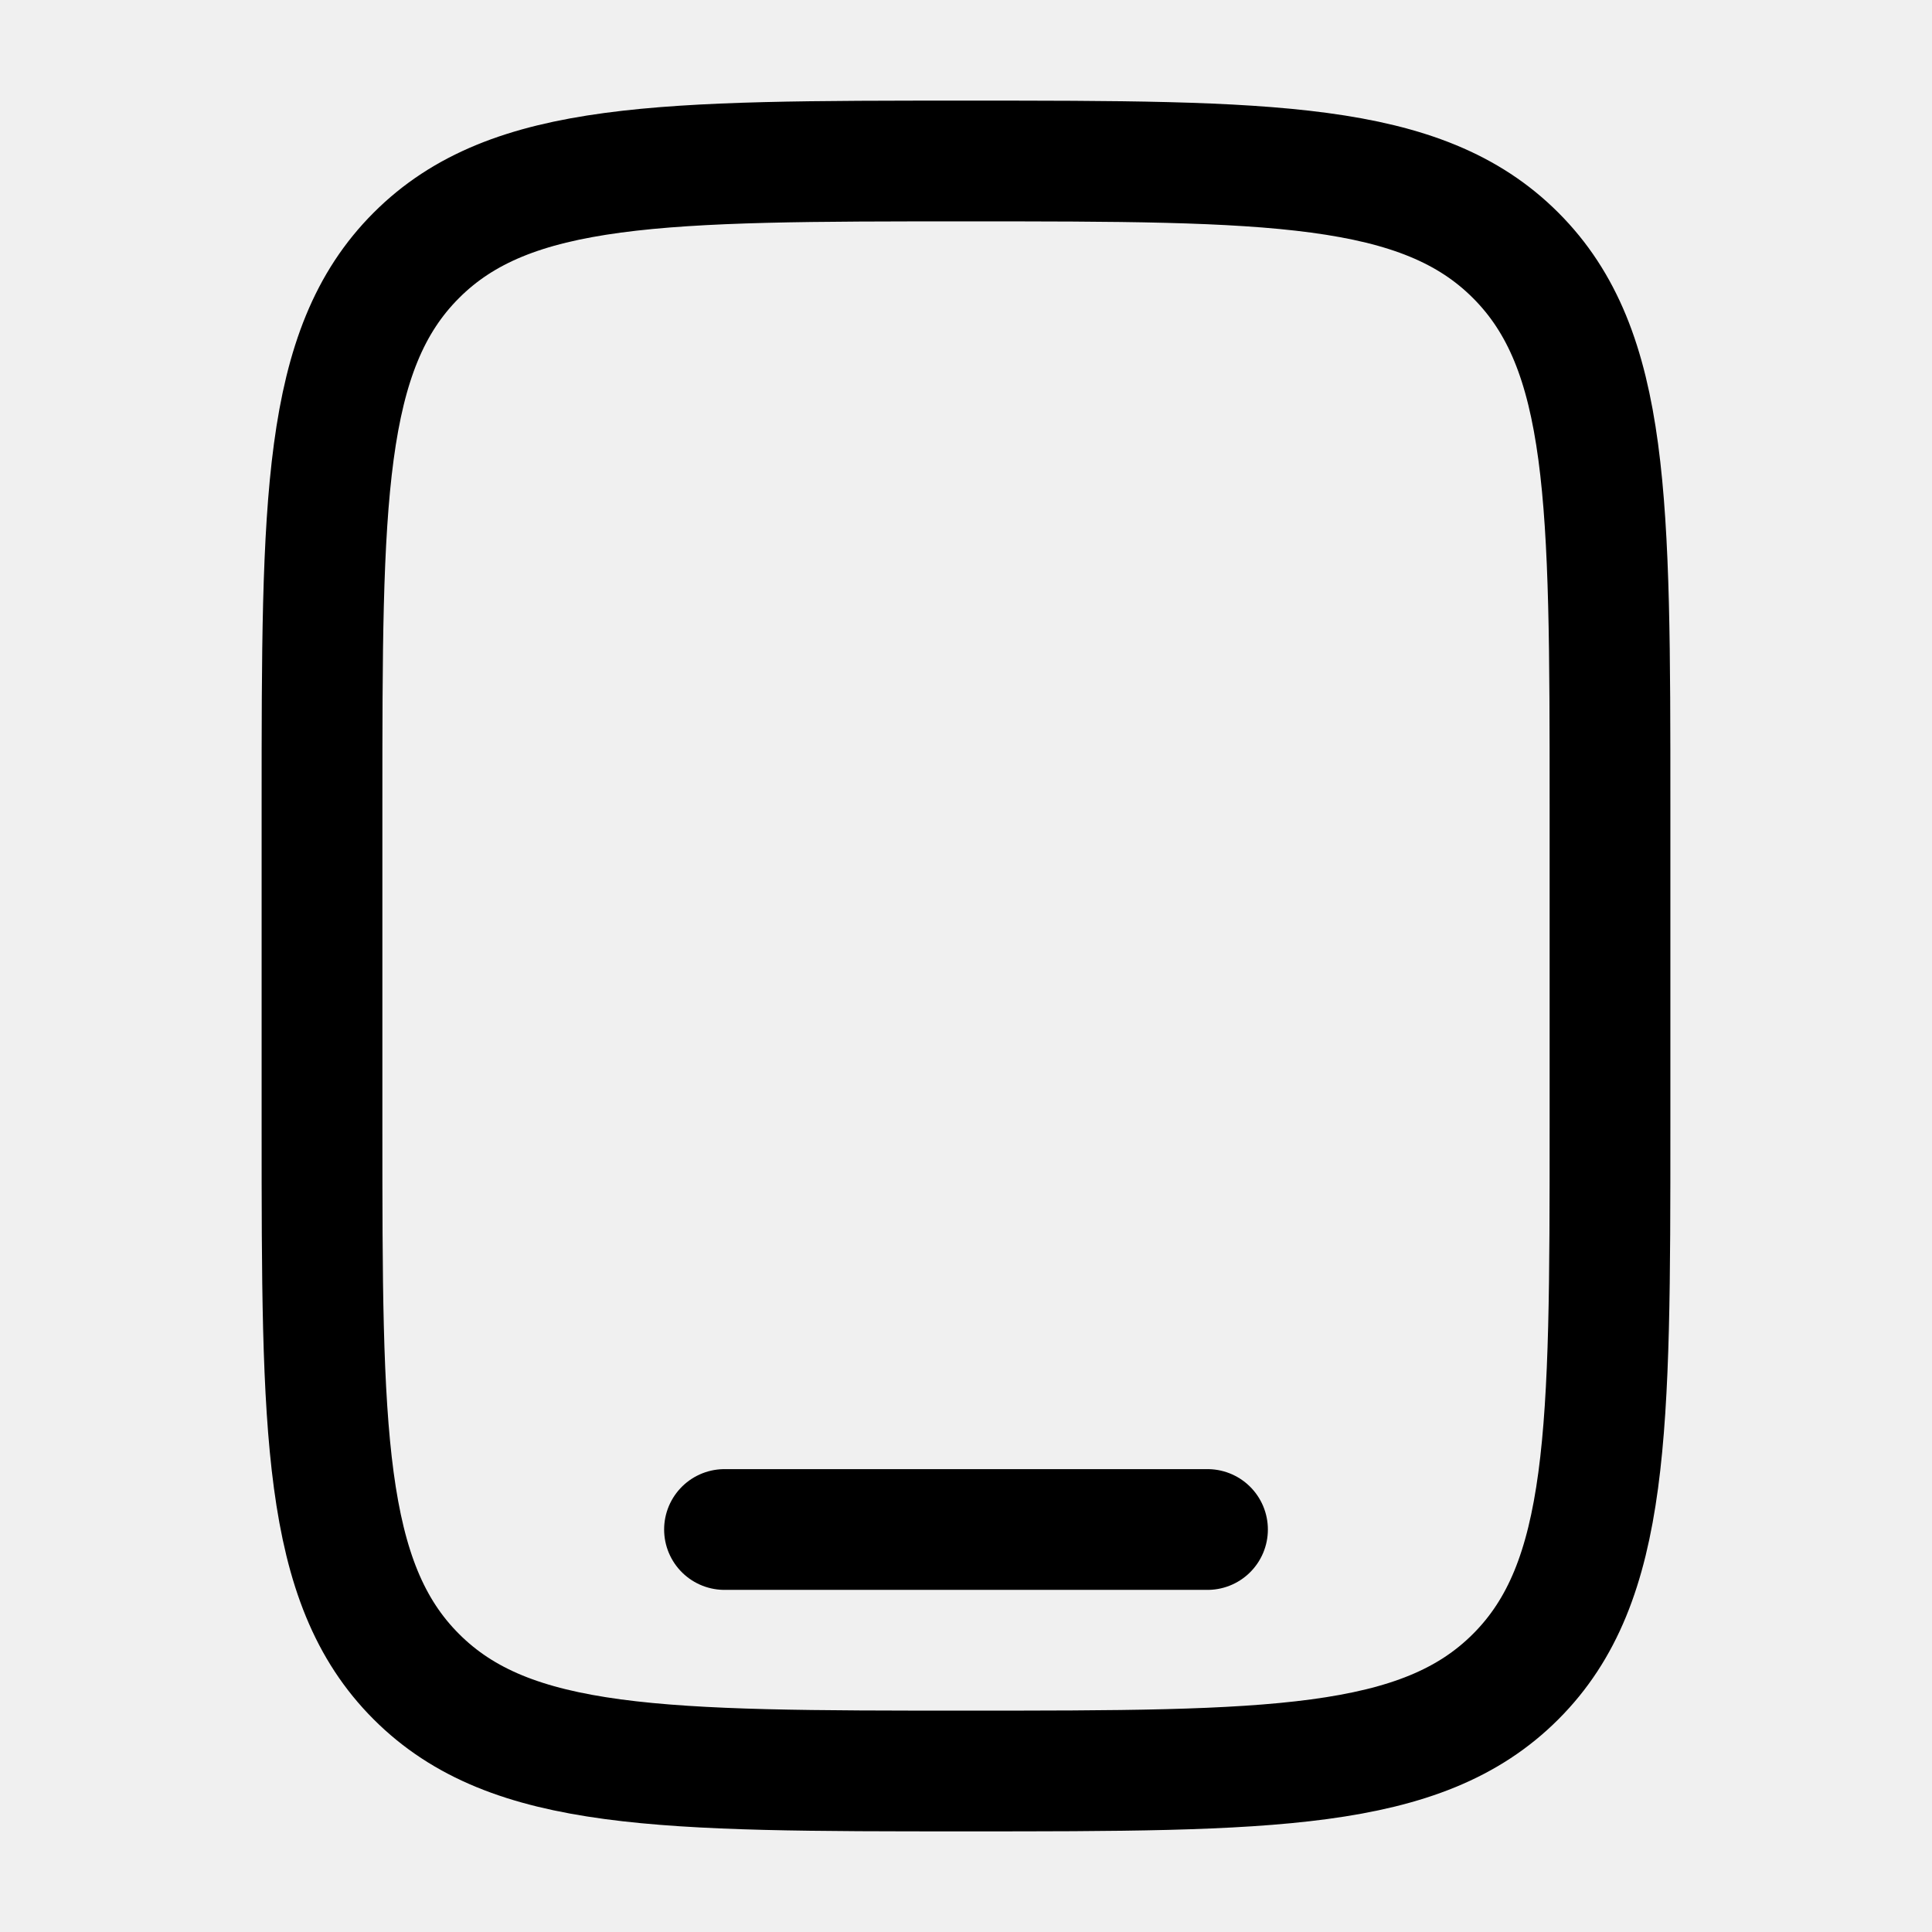
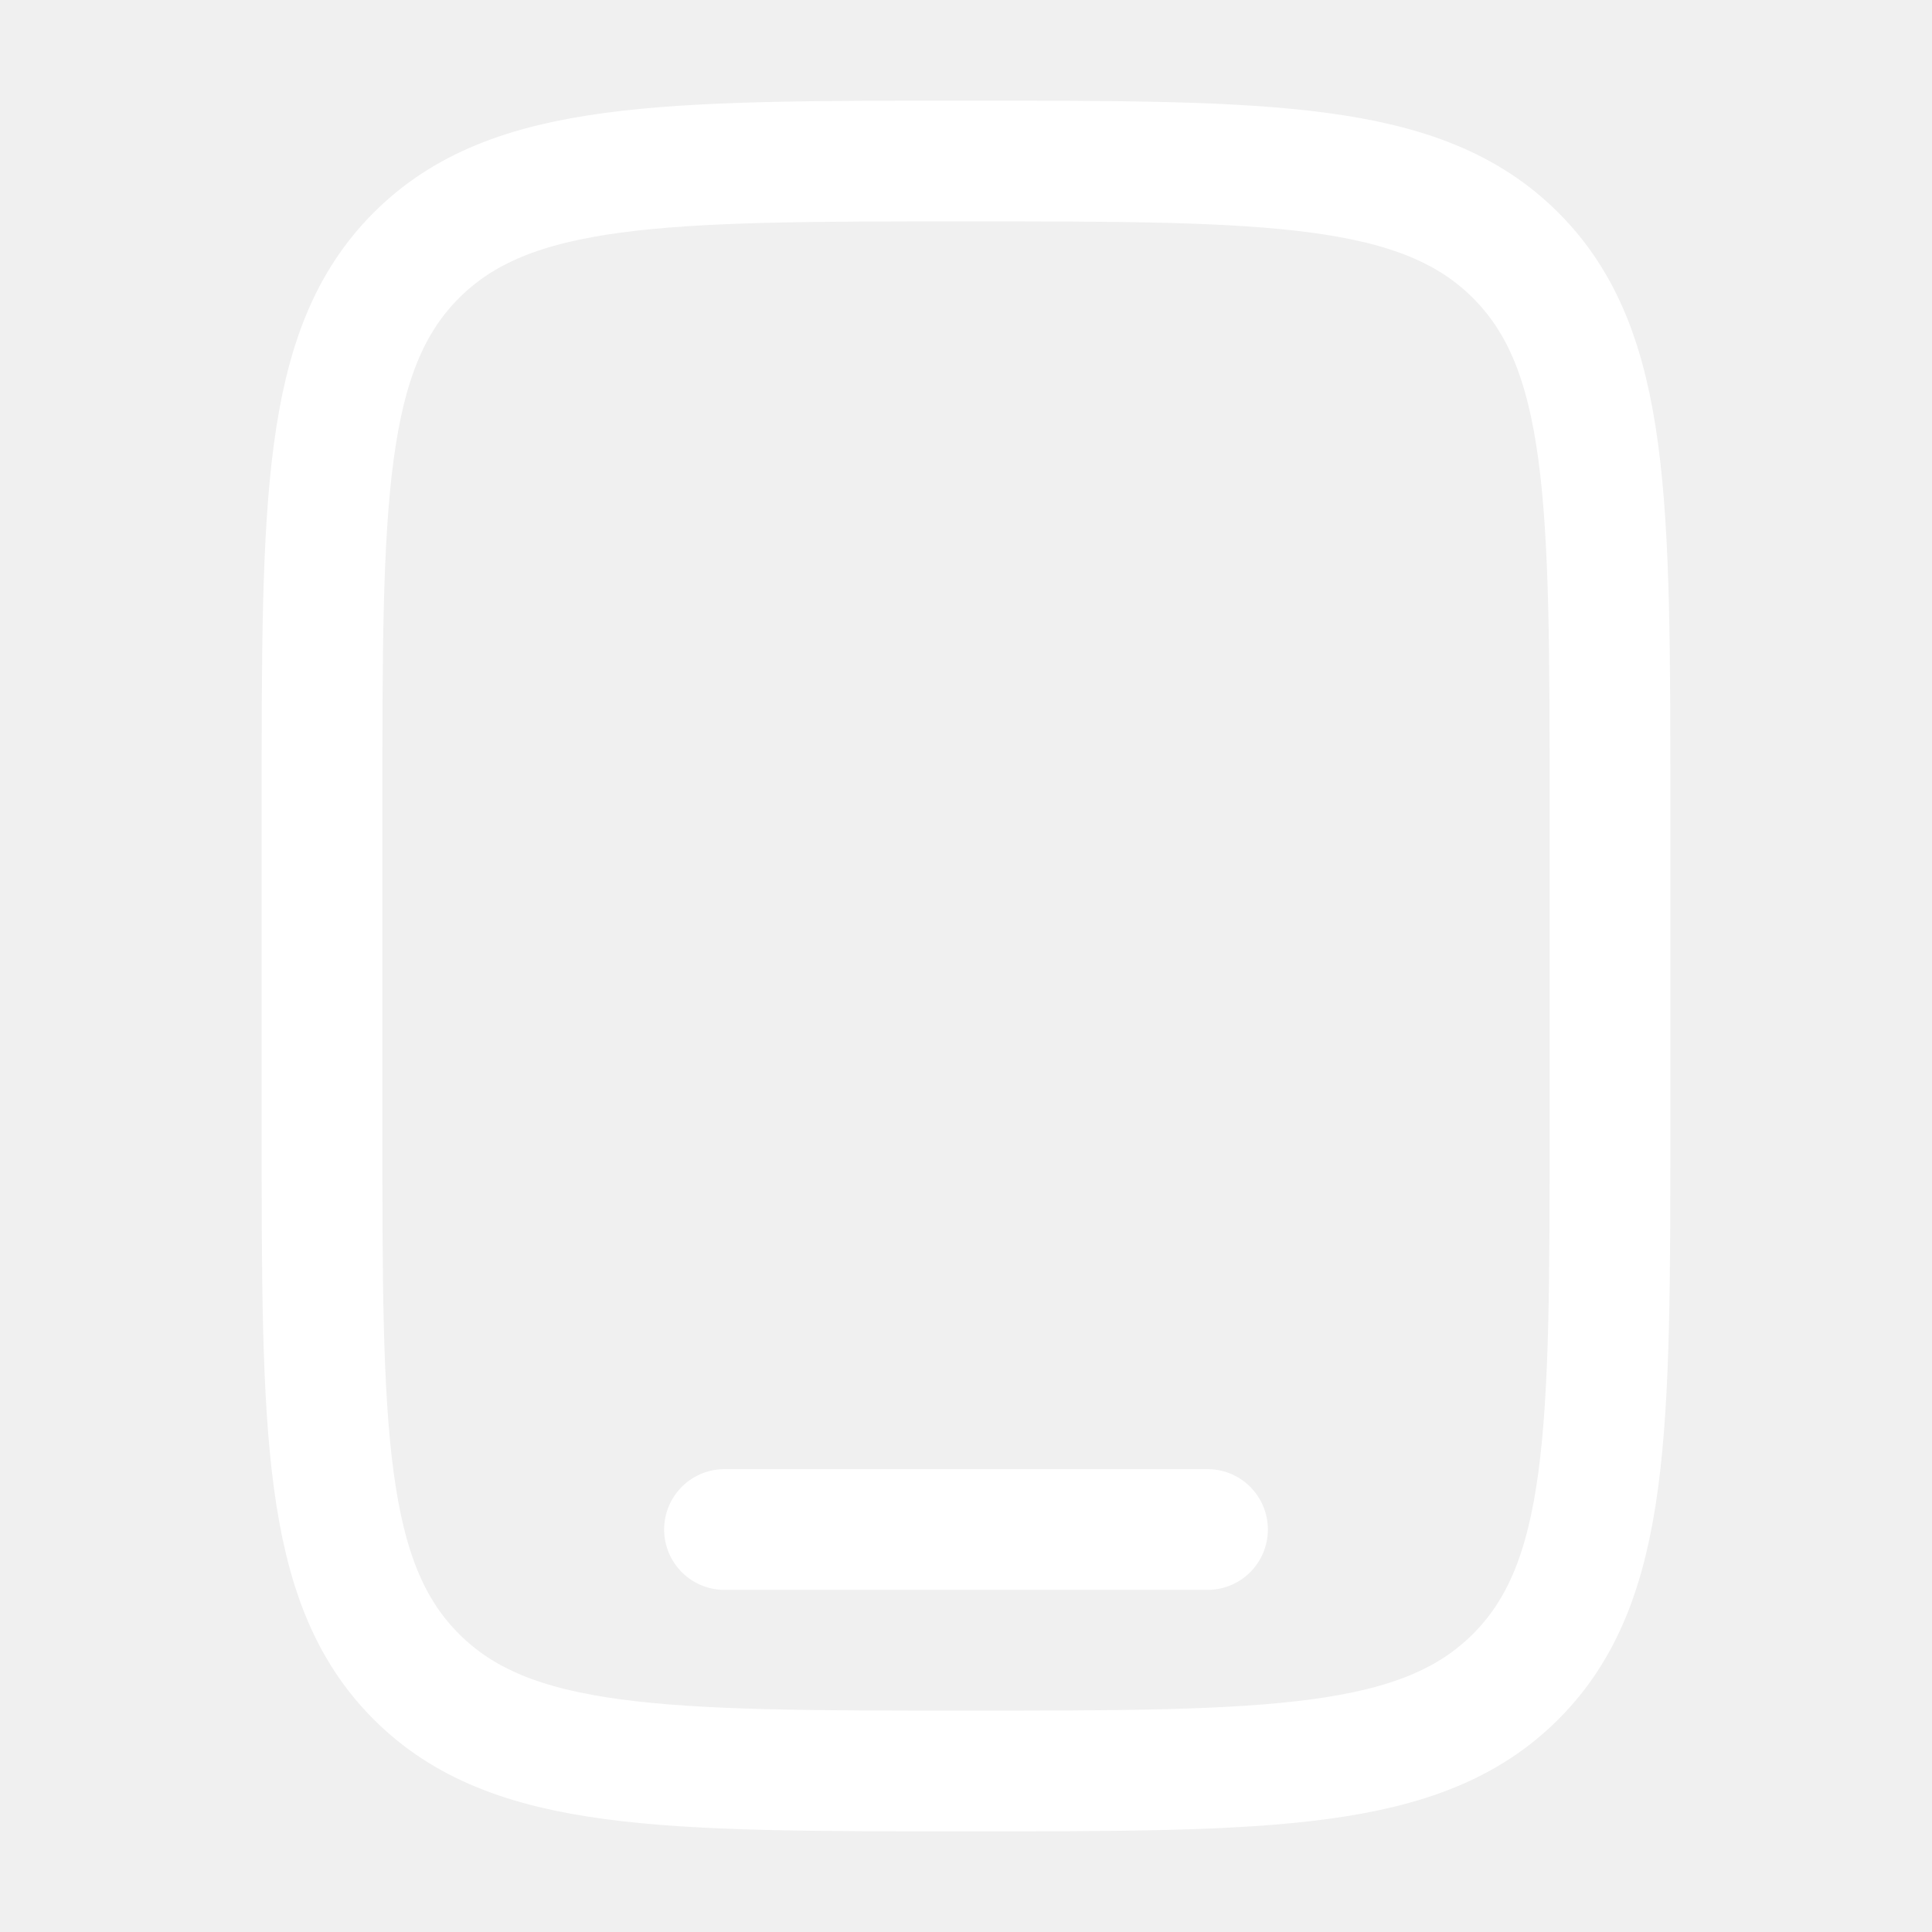
<svg xmlns="http://www.w3.org/2000/svg" width="800px" height="800px" viewBox="0 0 24 24" fill="none">
-   <path d="M4 10C4 6.229 4 4.343 5.172 3.172C6.343 2 8.229 2 12 2C15.771 2 17.657 2 18.828 3.172C20 4.343 20 6.229 20 10V14C20 17.771 20 19.657 18.828 20.828C17.657 22 15.771 22 12 22C8.229 22 6.343 22 5.172 20.828C4 19.657 4 17.771 4 14V10Z" stroke="#000" stroke-width="1.5" />
-   <path d="M15 19H9" stroke="#000" stroke-width="1.5" stroke-linecap="round" />
+   <path d="M4 10C4 6.229 4 4.343 5.172 3.172C6.343 2 8.229 2 12 2C15.771 2 17.657 2 18.828 3.172C20 4.343 20 6.229 20 10V14C20 17.771 20 19.657 18.828 20.828C17.657 22 15.771 22 12 22C8.229 22 6.343 22 5.172 20.828C4 19.657 4 17.771 4 14V10Z" stroke="#fff" stroke-width="1.5" />
+   <path d="M15 19H9" stroke="#fff" stroke-width="1.5" stroke-linecap="round" />
</svg>
